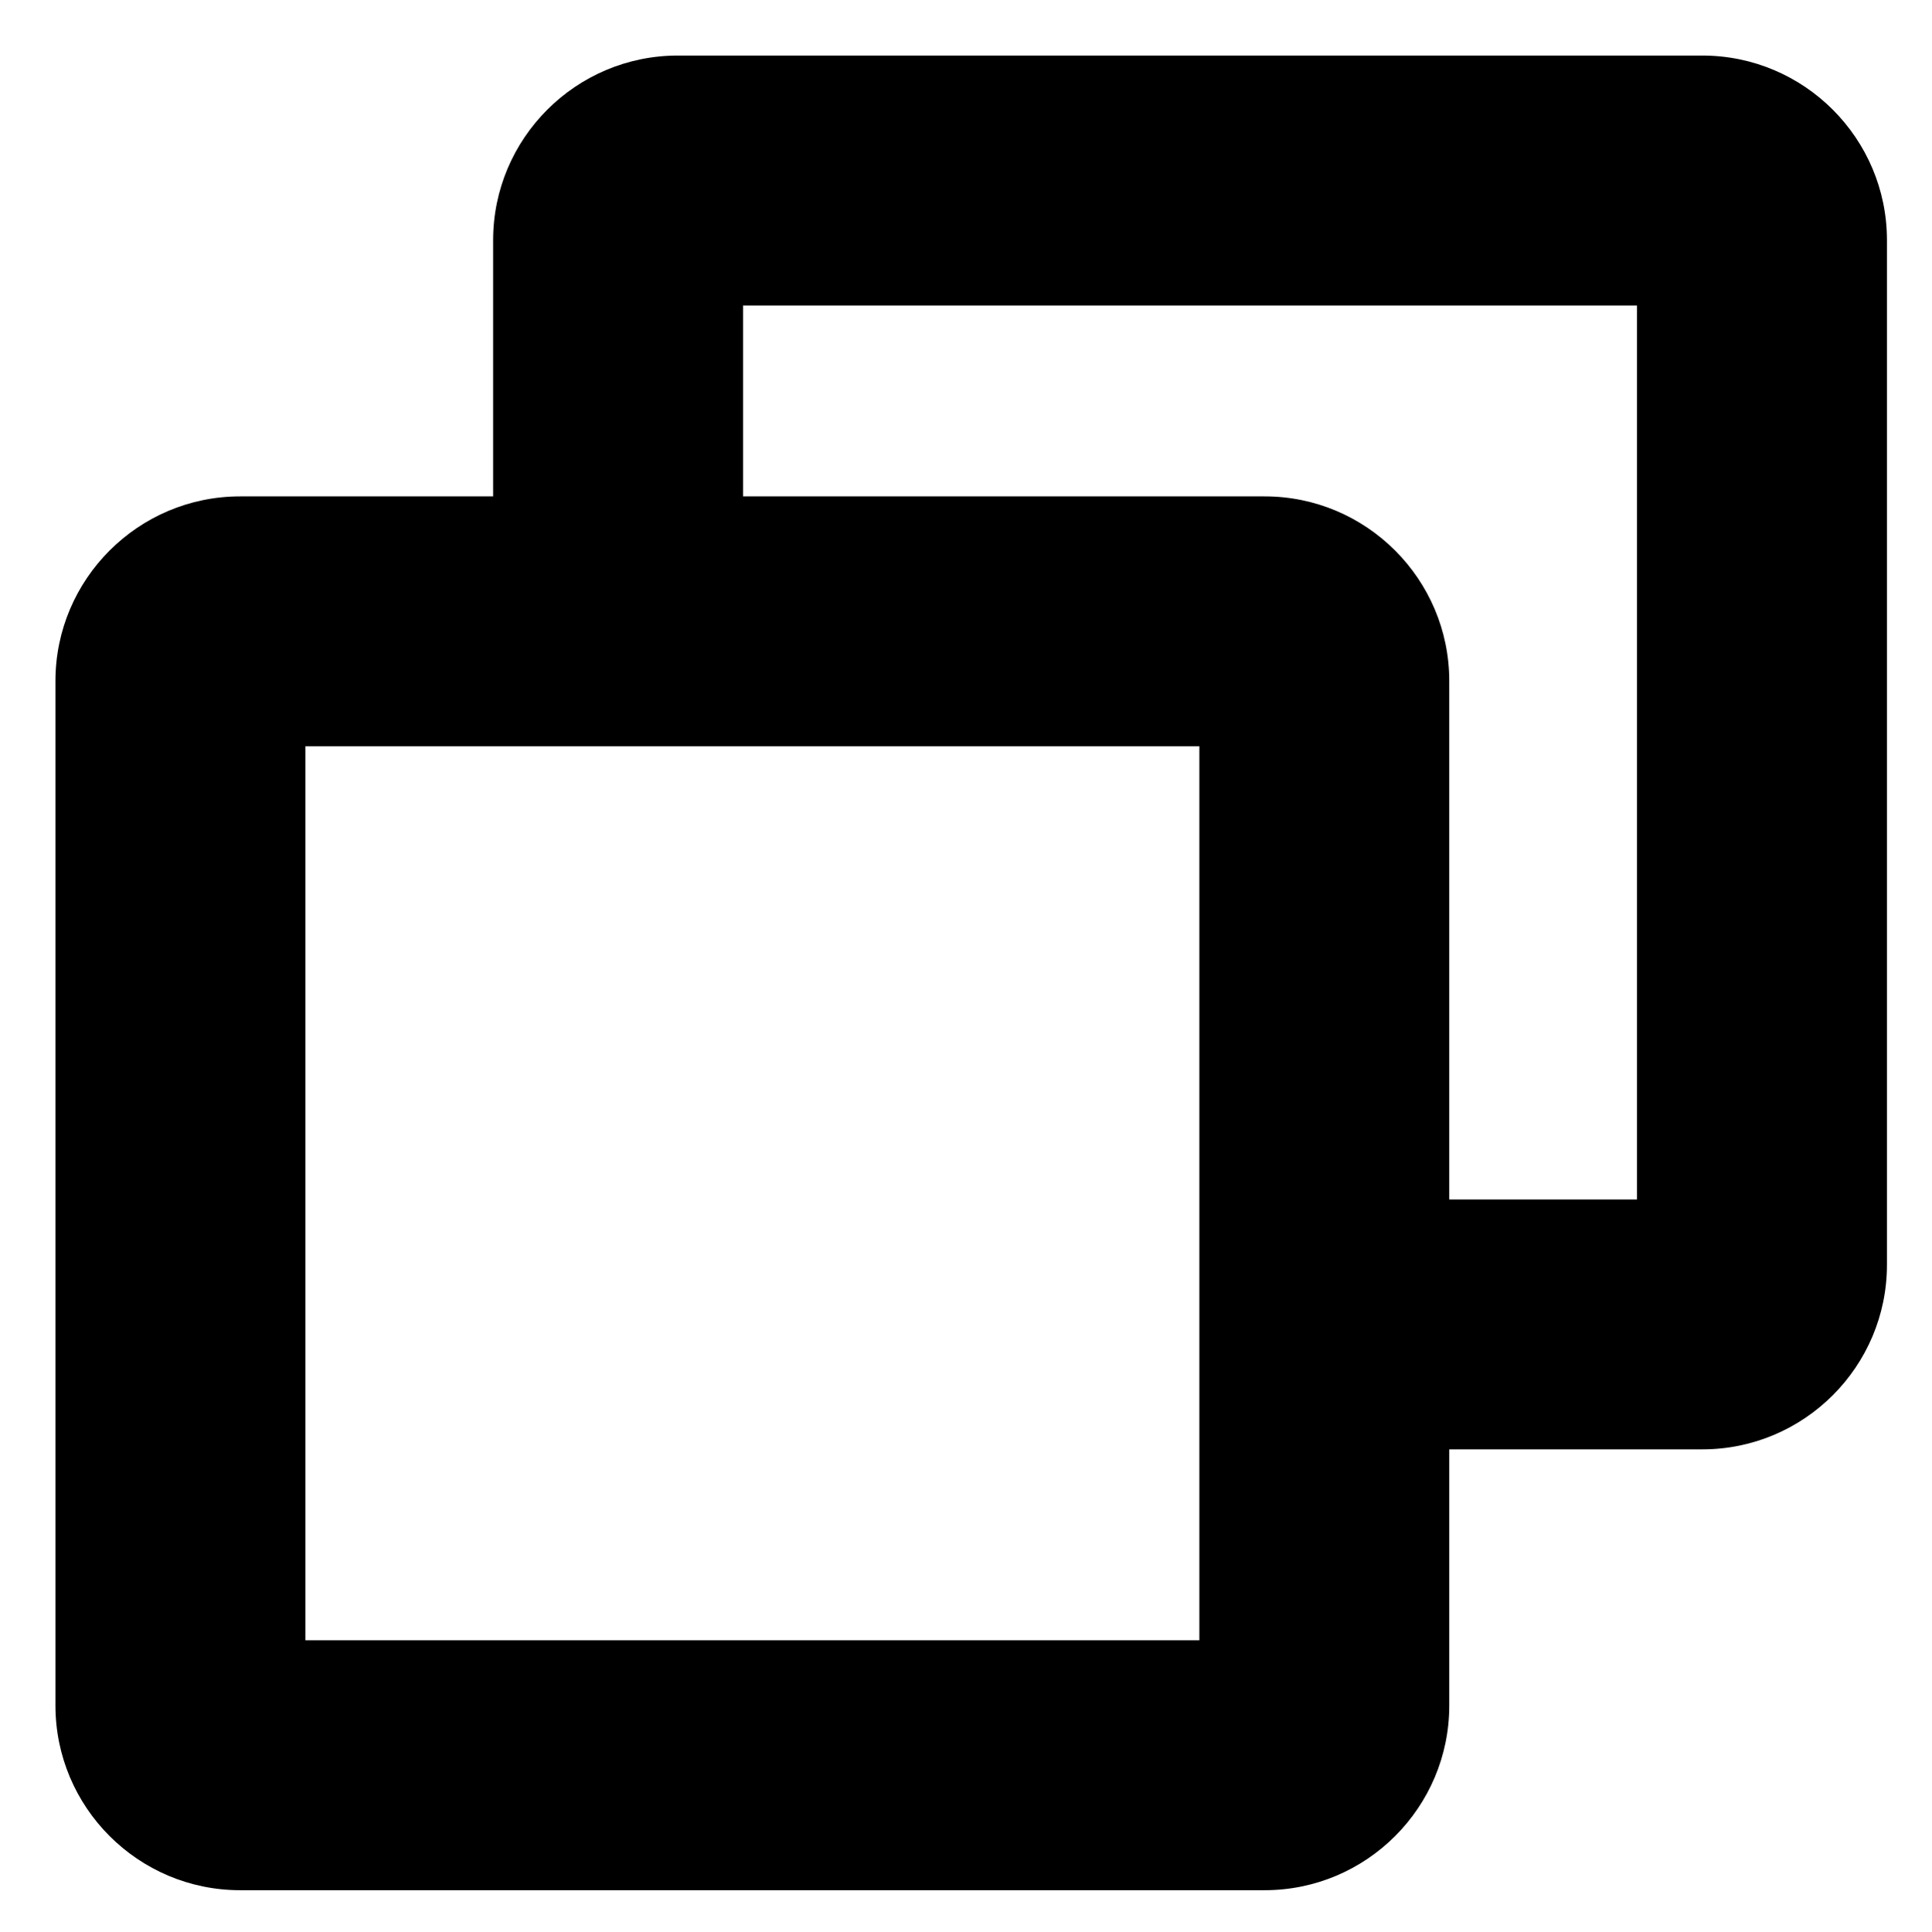
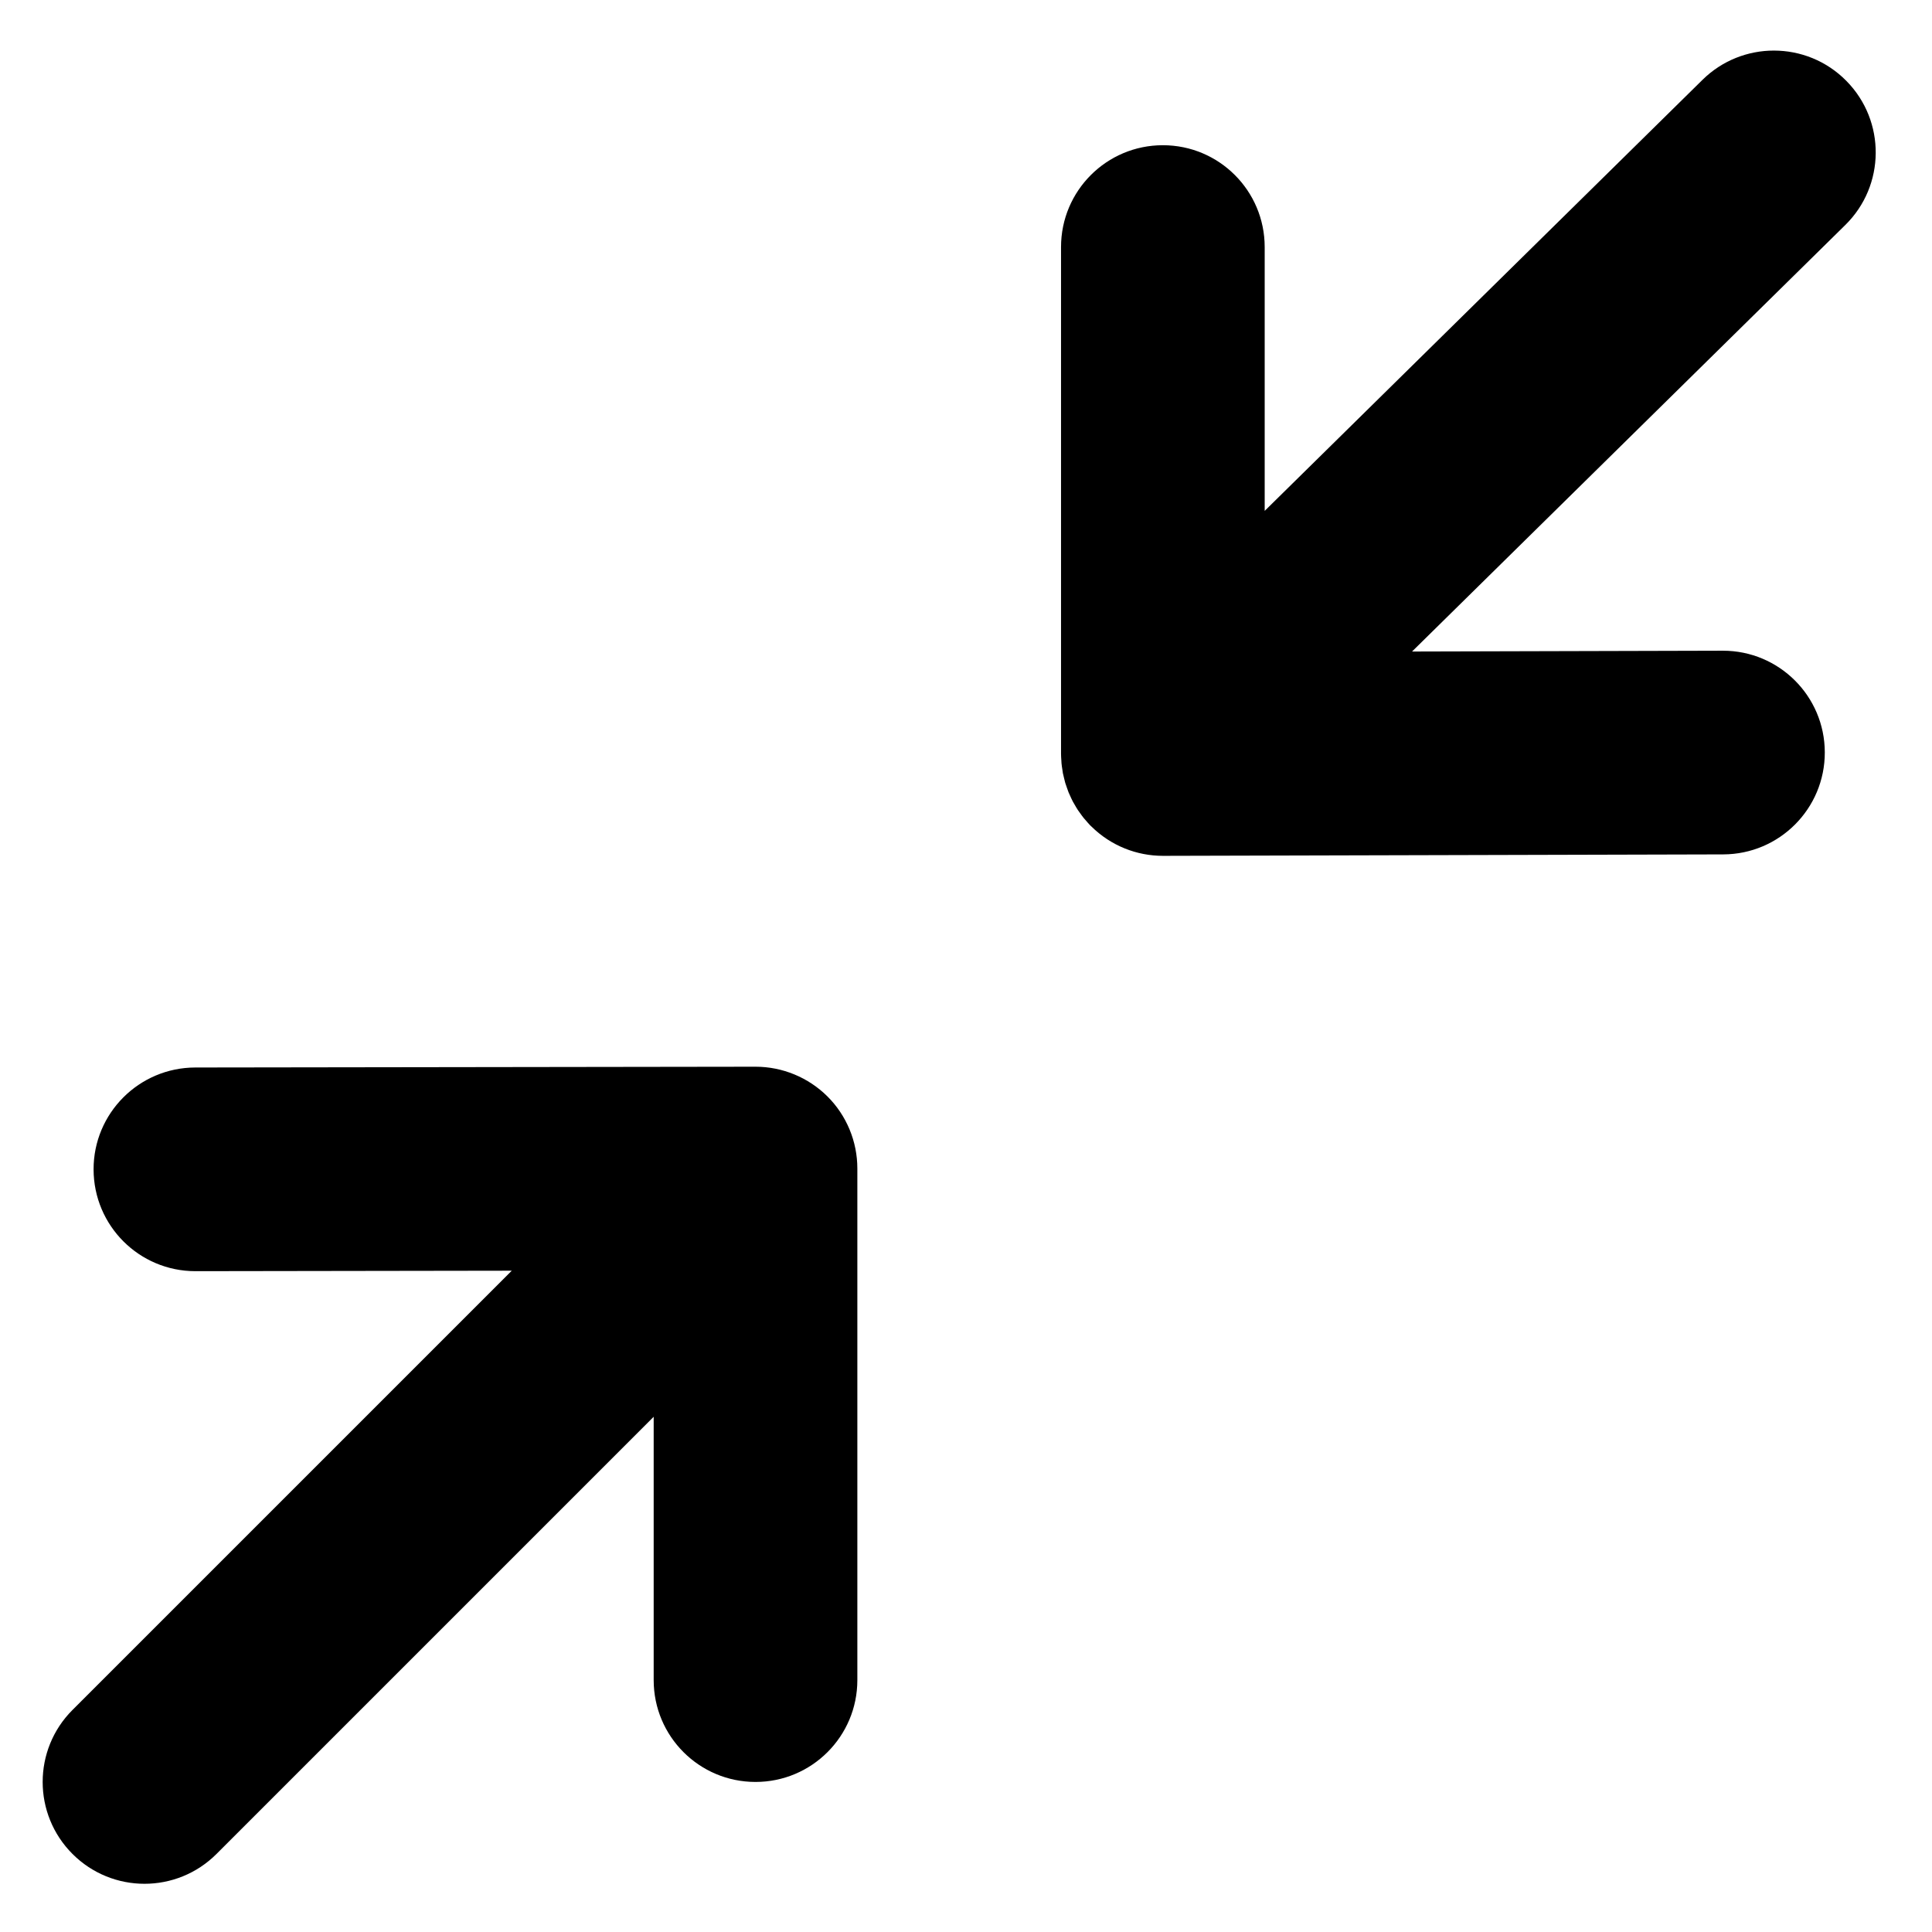
- <svg xmlns="http://www.w3.org/2000/svg" version="1.1" id="Layer_2" x="0px" y="0px" width="283.465px" height="283.465px" viewBox="0 0 283.465 283.465" enable-background="new 0 0 283.465 283.465" xml:space="preserve">
+ <svg xmlns="http://www.w3.org/2000/svg" version="1.1" id="Layer_1" x="0px" y="0px" width="283.46px" height="283.46px" viewBox="0 0 283.46 283.46" enable-background="new 0 0 283.46 283.46" xml:space="preserve">
  <g>
-     <path d="M249.864,8.153H99.482c-14.944,0-27.102,12.158-27.102,27.102v37.603H35.241c-14.944,0-27.103,12.158-27.103,27.102   v150.384c0,14.943,12.158,27.101,27.103,27.101h150.383c14.944,0,27.102-12.157,27.102-27.101v-37.605h37.139   c14.944,0,27.103-12.156,27.103-27.1V35.255C276.967,20.312,264.809,8.153,249.864,8.153z M240.282,176.056h-27.557V99.96   c0-14.944-12.157-27.102-27.102-27.102h-76.561V44.837h131.219V176.056z M44.823,240.761V109.542h131.22v131.219H44.823z" />
+     <path d="M155.722,111.607c0.008,0.125,0.007,0.25,0.02,0.375c0.027,0.312,0.077,0.619,0.125,0.927   c0.026,0.176,0.045,0.353,0.078,0.528c0.051,0.263,0.119,0.52,0.184,0.778c0.055,0.219,0.102,0.438,0.164,0.655   c0.064,0.216,0.146,0.426,0.219,0.639c0.087,0.252,0.17,0.506,0.271,0.754c0.071,0.179,0.158,0.351,0.238,0.526   c0.122,0.272,0.243,0.544,0.383,0.81c0.081,0.154,0.176,0.301,0.262,0.453c0.158,0.275,0.314,0.551,0.492,0.817   c0.09,0.136,0.19,0.264,0.285,0.397c0.191,0.271,0.385,0.542,0.598,0.804c0.082,0.102,0.176,0.196,0.263,0.296   c0.216,0.25,0.426,0.505,0.661,0.744c0.031,0.032,0.066,0.059,0.1,0.091c0.001,0.001,0.002,0.002,0.003,0.004   c0.015,0.014,0.029,0.025,0.043,0.039c2.904,2.872,6.69,4.318,10.485,4.323c0.007,0,0.014,0.001,0.021,0.001   c0.014,0,0.027,0,0.043,0l82.174-0.213c8.244-0.022,14.92-6.727,14.897-14.979c-0.015-8.244-6.712-14.905-14.94-14.905   c-0.016,0-0.029,0-0.045,0l-45.572,0.119l63.57-62.583c5.881-5.786,5.953-15.248,0.162-21.128   c-2.919-2.969-6.777-4.458-10.646-4.458c-3.779,0-7.572,1.43-10.478,4.297l-64.229,63.237V36.247   c0-8.251-6.684-14.941-14.939-14.941c-8.26,0-14.941,6.69-14.941,14.941v74.379C155.673,110.955,155.701,111.281,155.722,111.607z" />
+     <path d="M31.765,272.009l64.142-64.143v38.637c0,8.26,6.69,14.941,14.941,14.941s14.941-6.684,14.941-14.941v-75.056   c0-3.97-1.576-7.777-4.385-10.579c-2.801-2.786-6.595-4.361-10.556-4.361c-0.007,0-0.015,0-0.022,0l-82.177,0.115   c-8.251,0.016-14.934,6.712-14.919,14.956c0.015,8.259,6.697,14.927,14.941,14.927c0.007,0,0.015,0,0.022,0l46.39-0.07   L10.637,250.88c-5.836,5.838-5.836,15.292,0,21.129C16.474,277.845,25.928,277.845,31.765,272.009z" />
  </g>
</svg>
